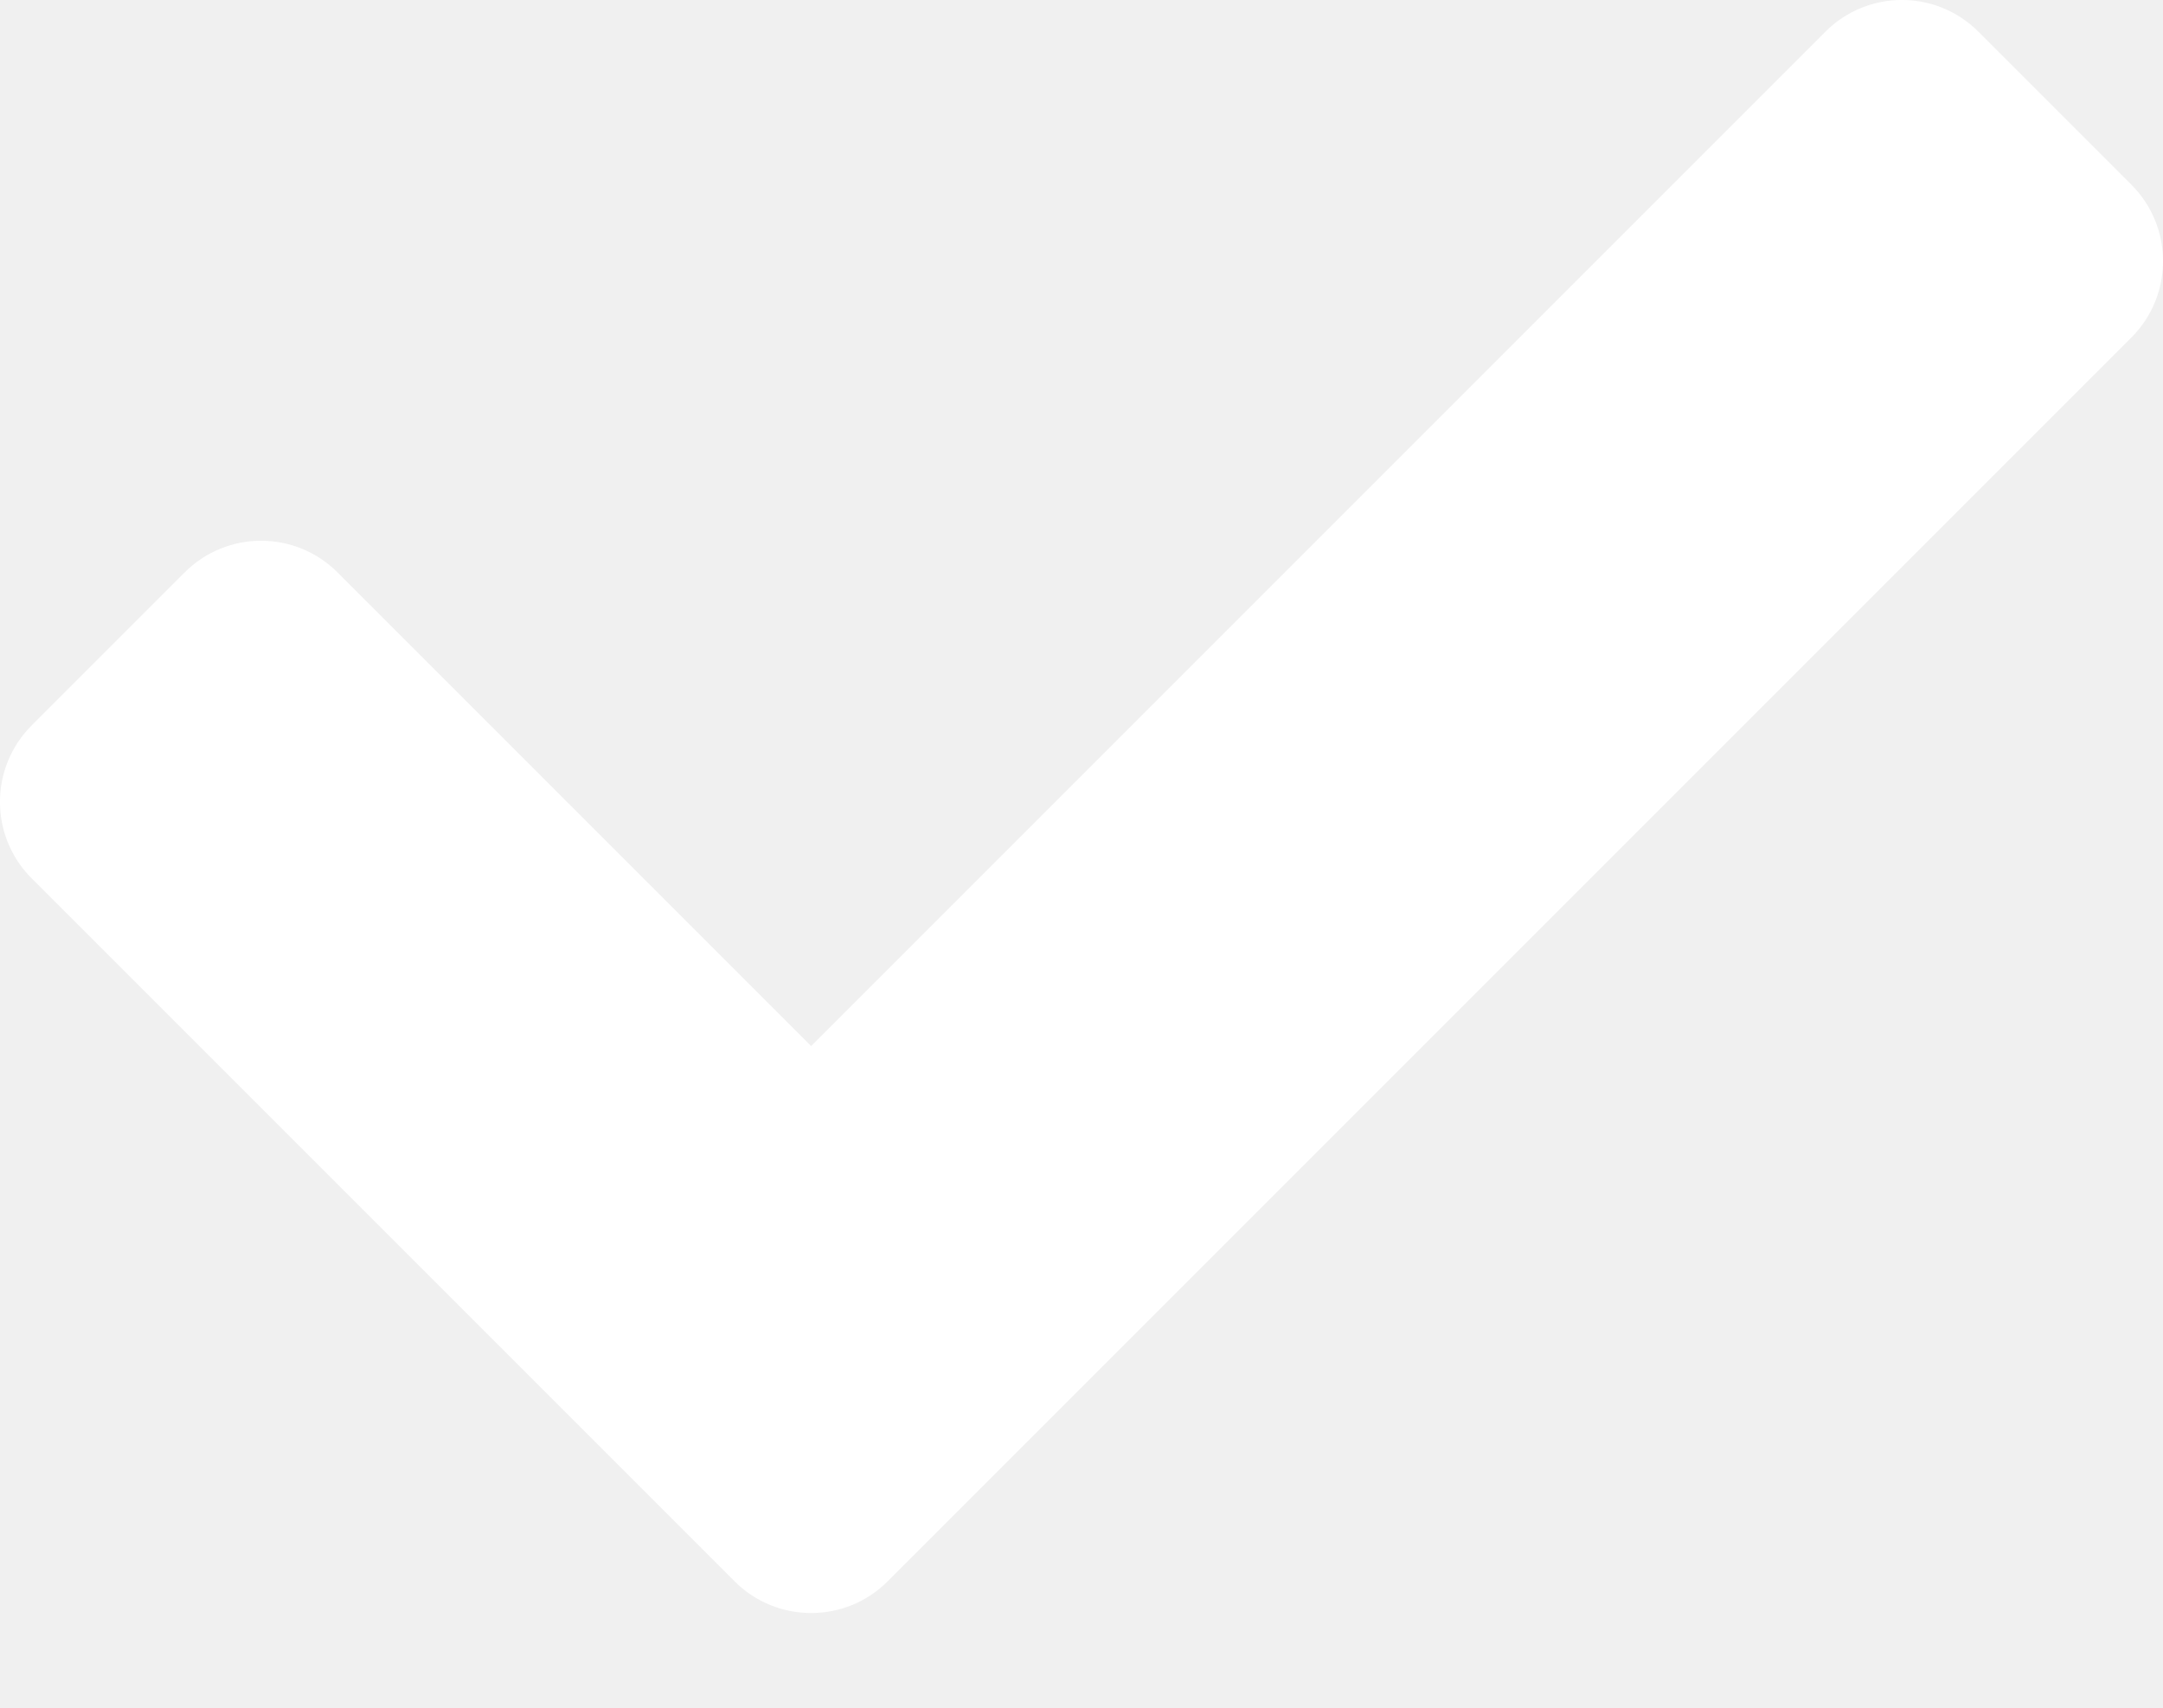
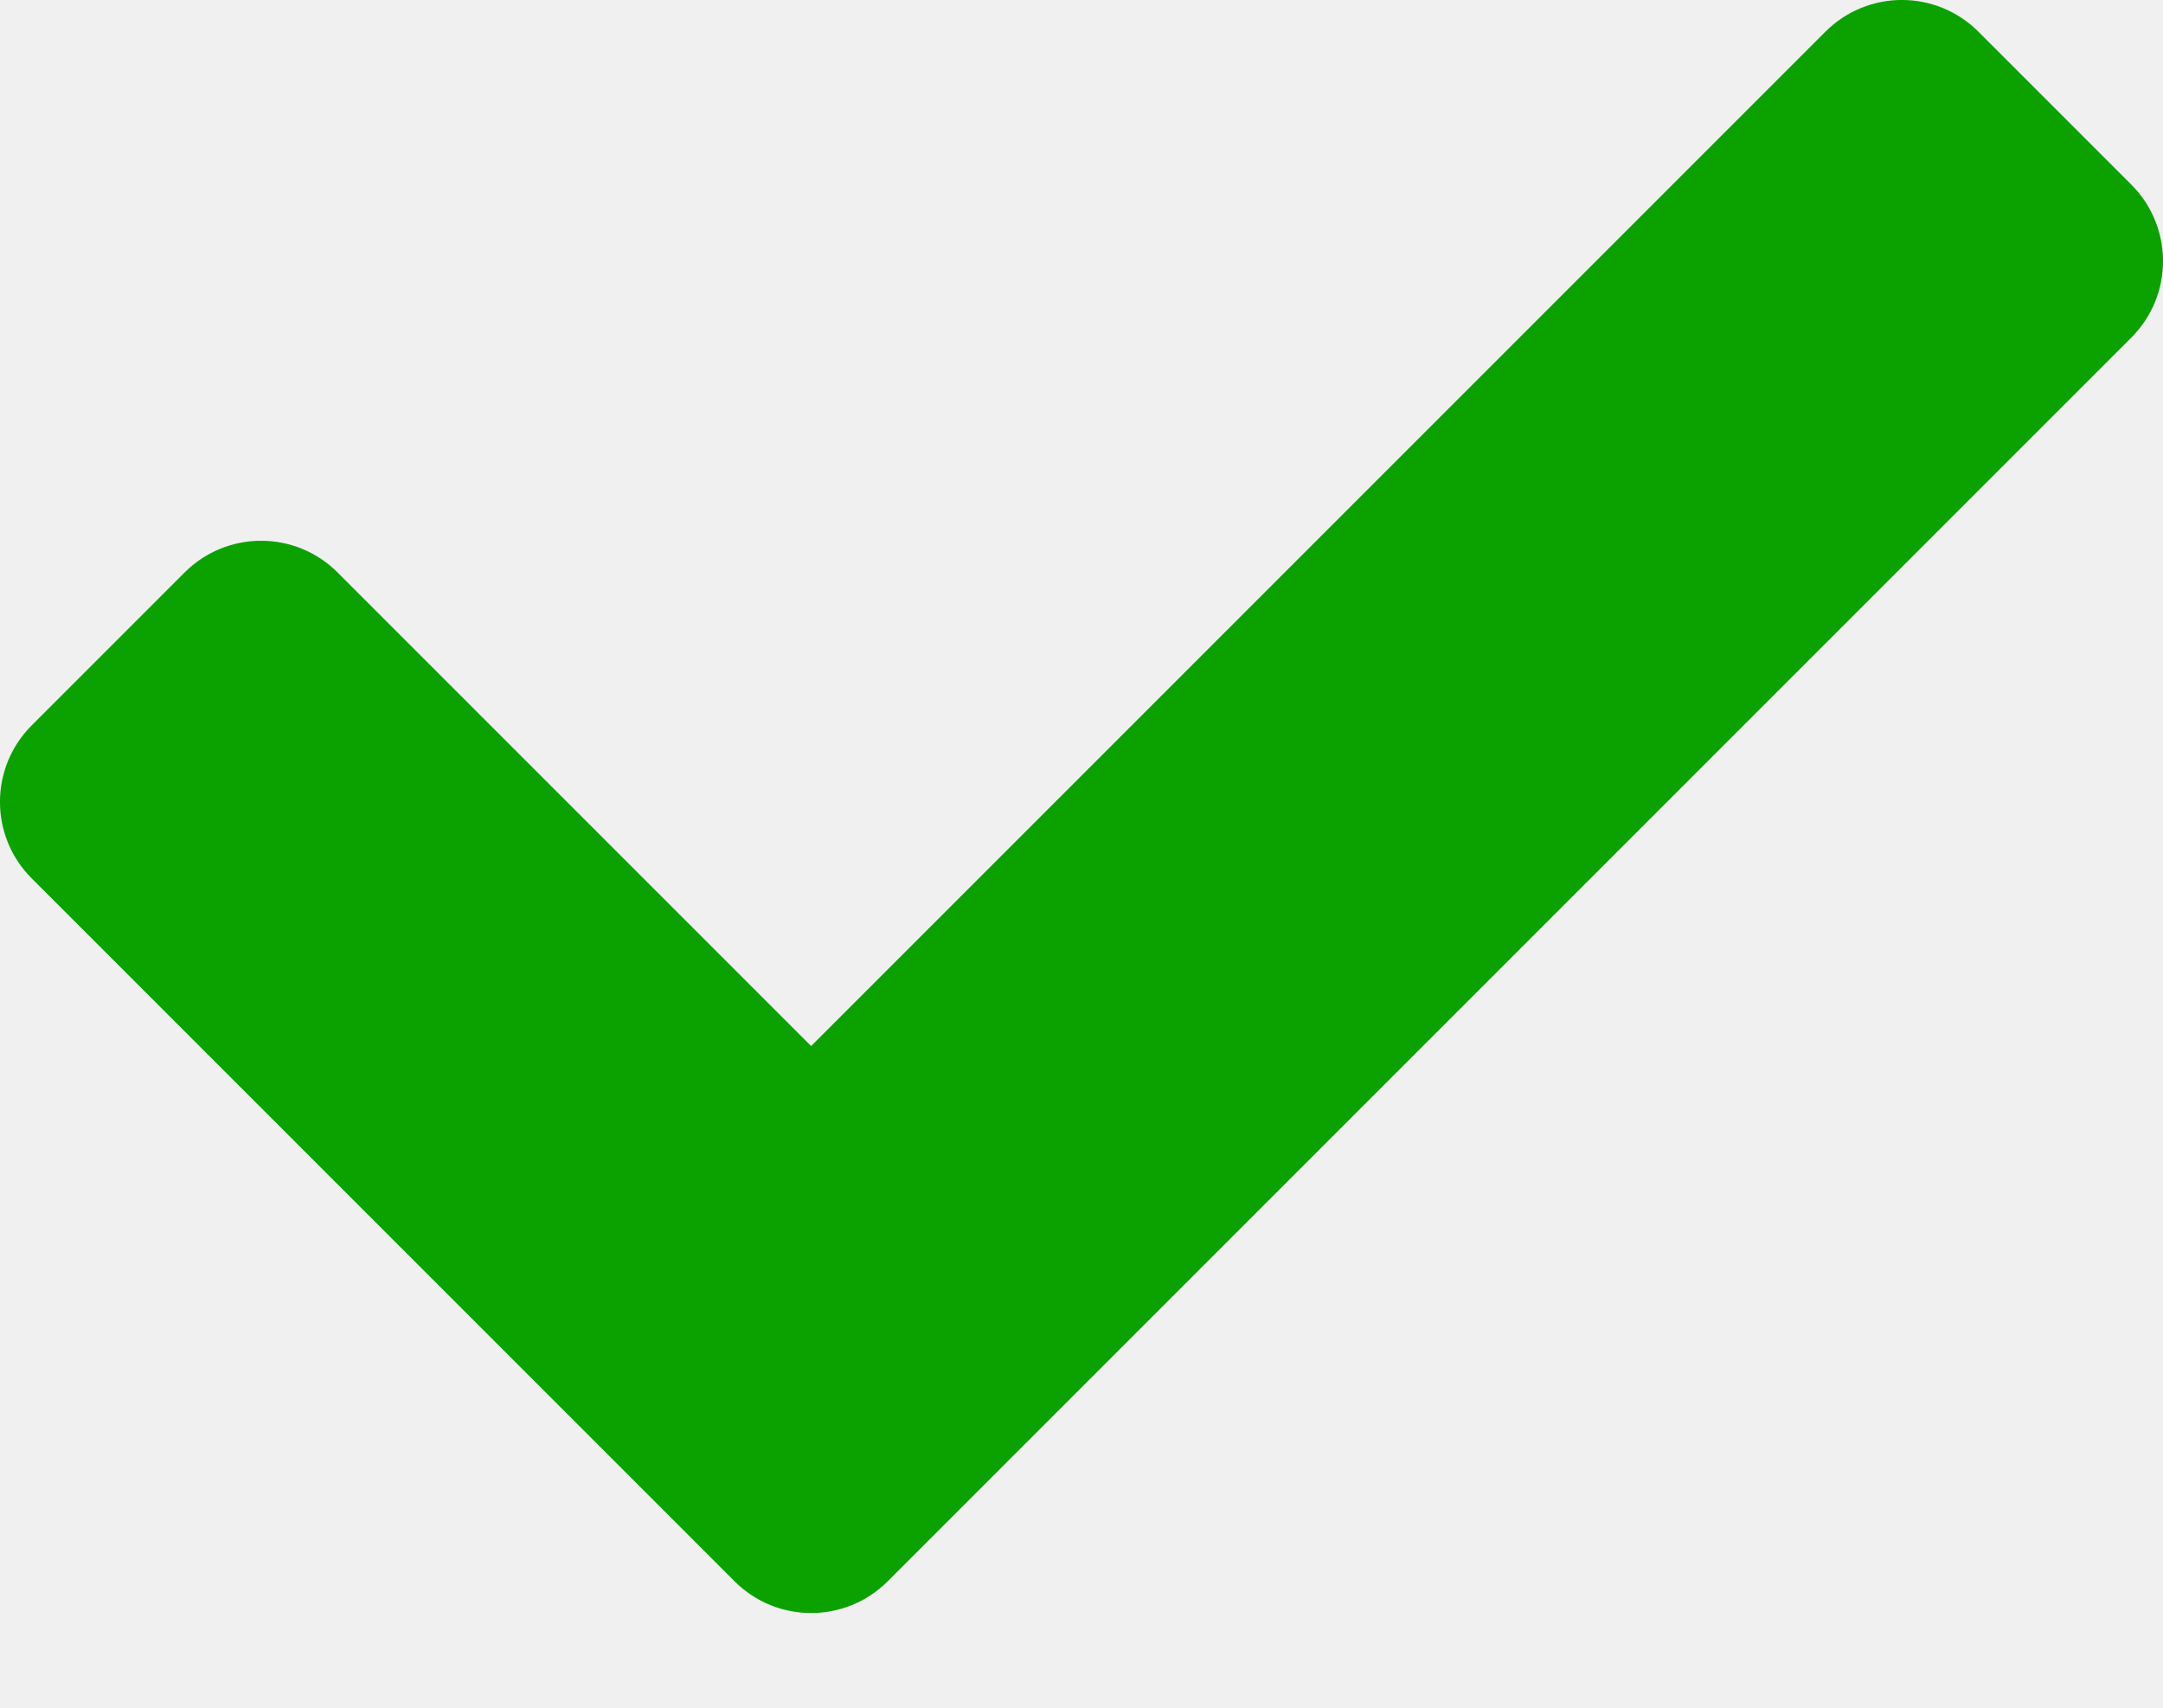
<svg xmlns="http://www.w3.org/2000/svg" width="19" height="15" viewBox="0 0 19 15" fill="none">
-   <path d="M6.453 13.89L0.278 7.715C-0.093 7.344 -0.093 6.743 0.278 6.372L1.622 5.028C1.993 4.657 2.594 4.657 2.965 5.028L7.125 9.188L16.035 0.278C16.406 -0.093 17.007 -0.093 17.378 0.278L18.722 1.622C19.093 1.993 19.093 2.594 18.722 2.965L7.797 13.89C7.426 14.261 6.824 14.261 6.453 13.89Z" fill="white" />
+   <path d="M6.453 13.89L0.278 7.715C-0.093 7.344 -0.093 6.743 0.278 6.372L1.622 5.028C1.993 4.657 2.594 4.657 2.965 5.028L7.125 9.188L16.035 0.278C16.406 -0.093 17.007 -0.093 17.378 0.278L18.722 1.622C19.093 1.993 19.093 2.594 18.722 2.965L7.797 13.89C7.426 14.261 6.824 14.261 6.453 13.89Z" fill="#0BA200" />
</svg>
